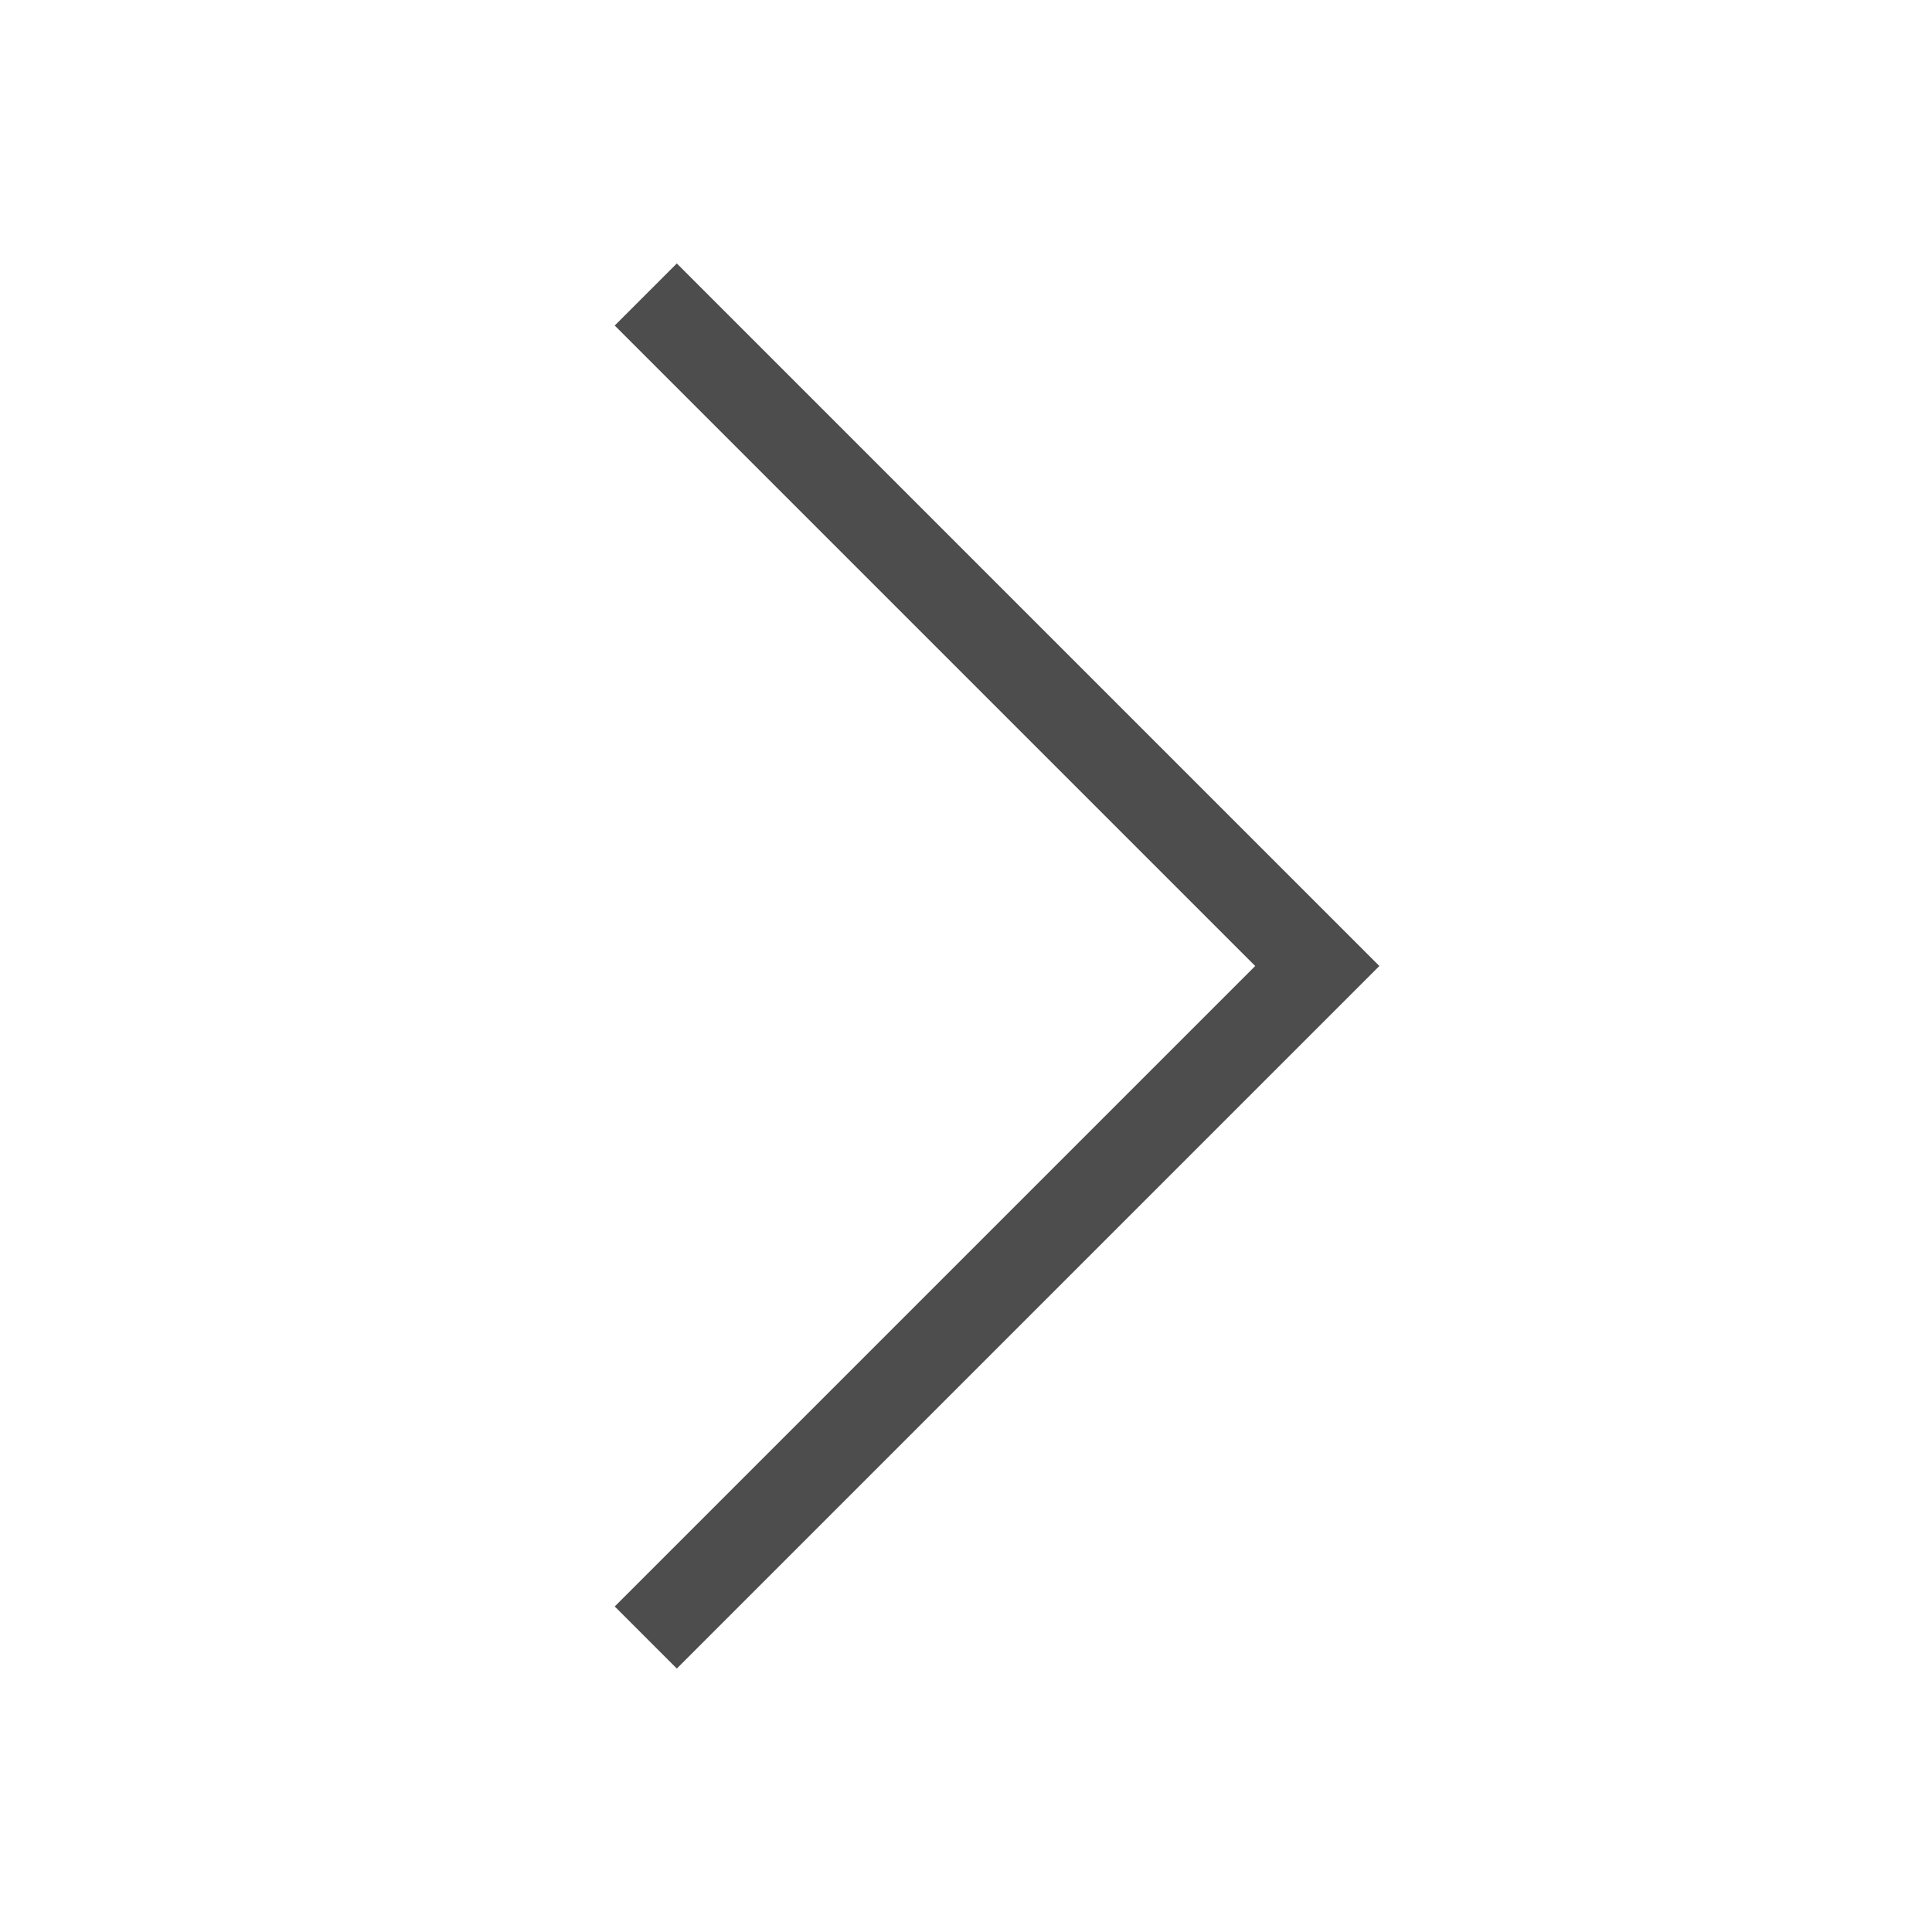
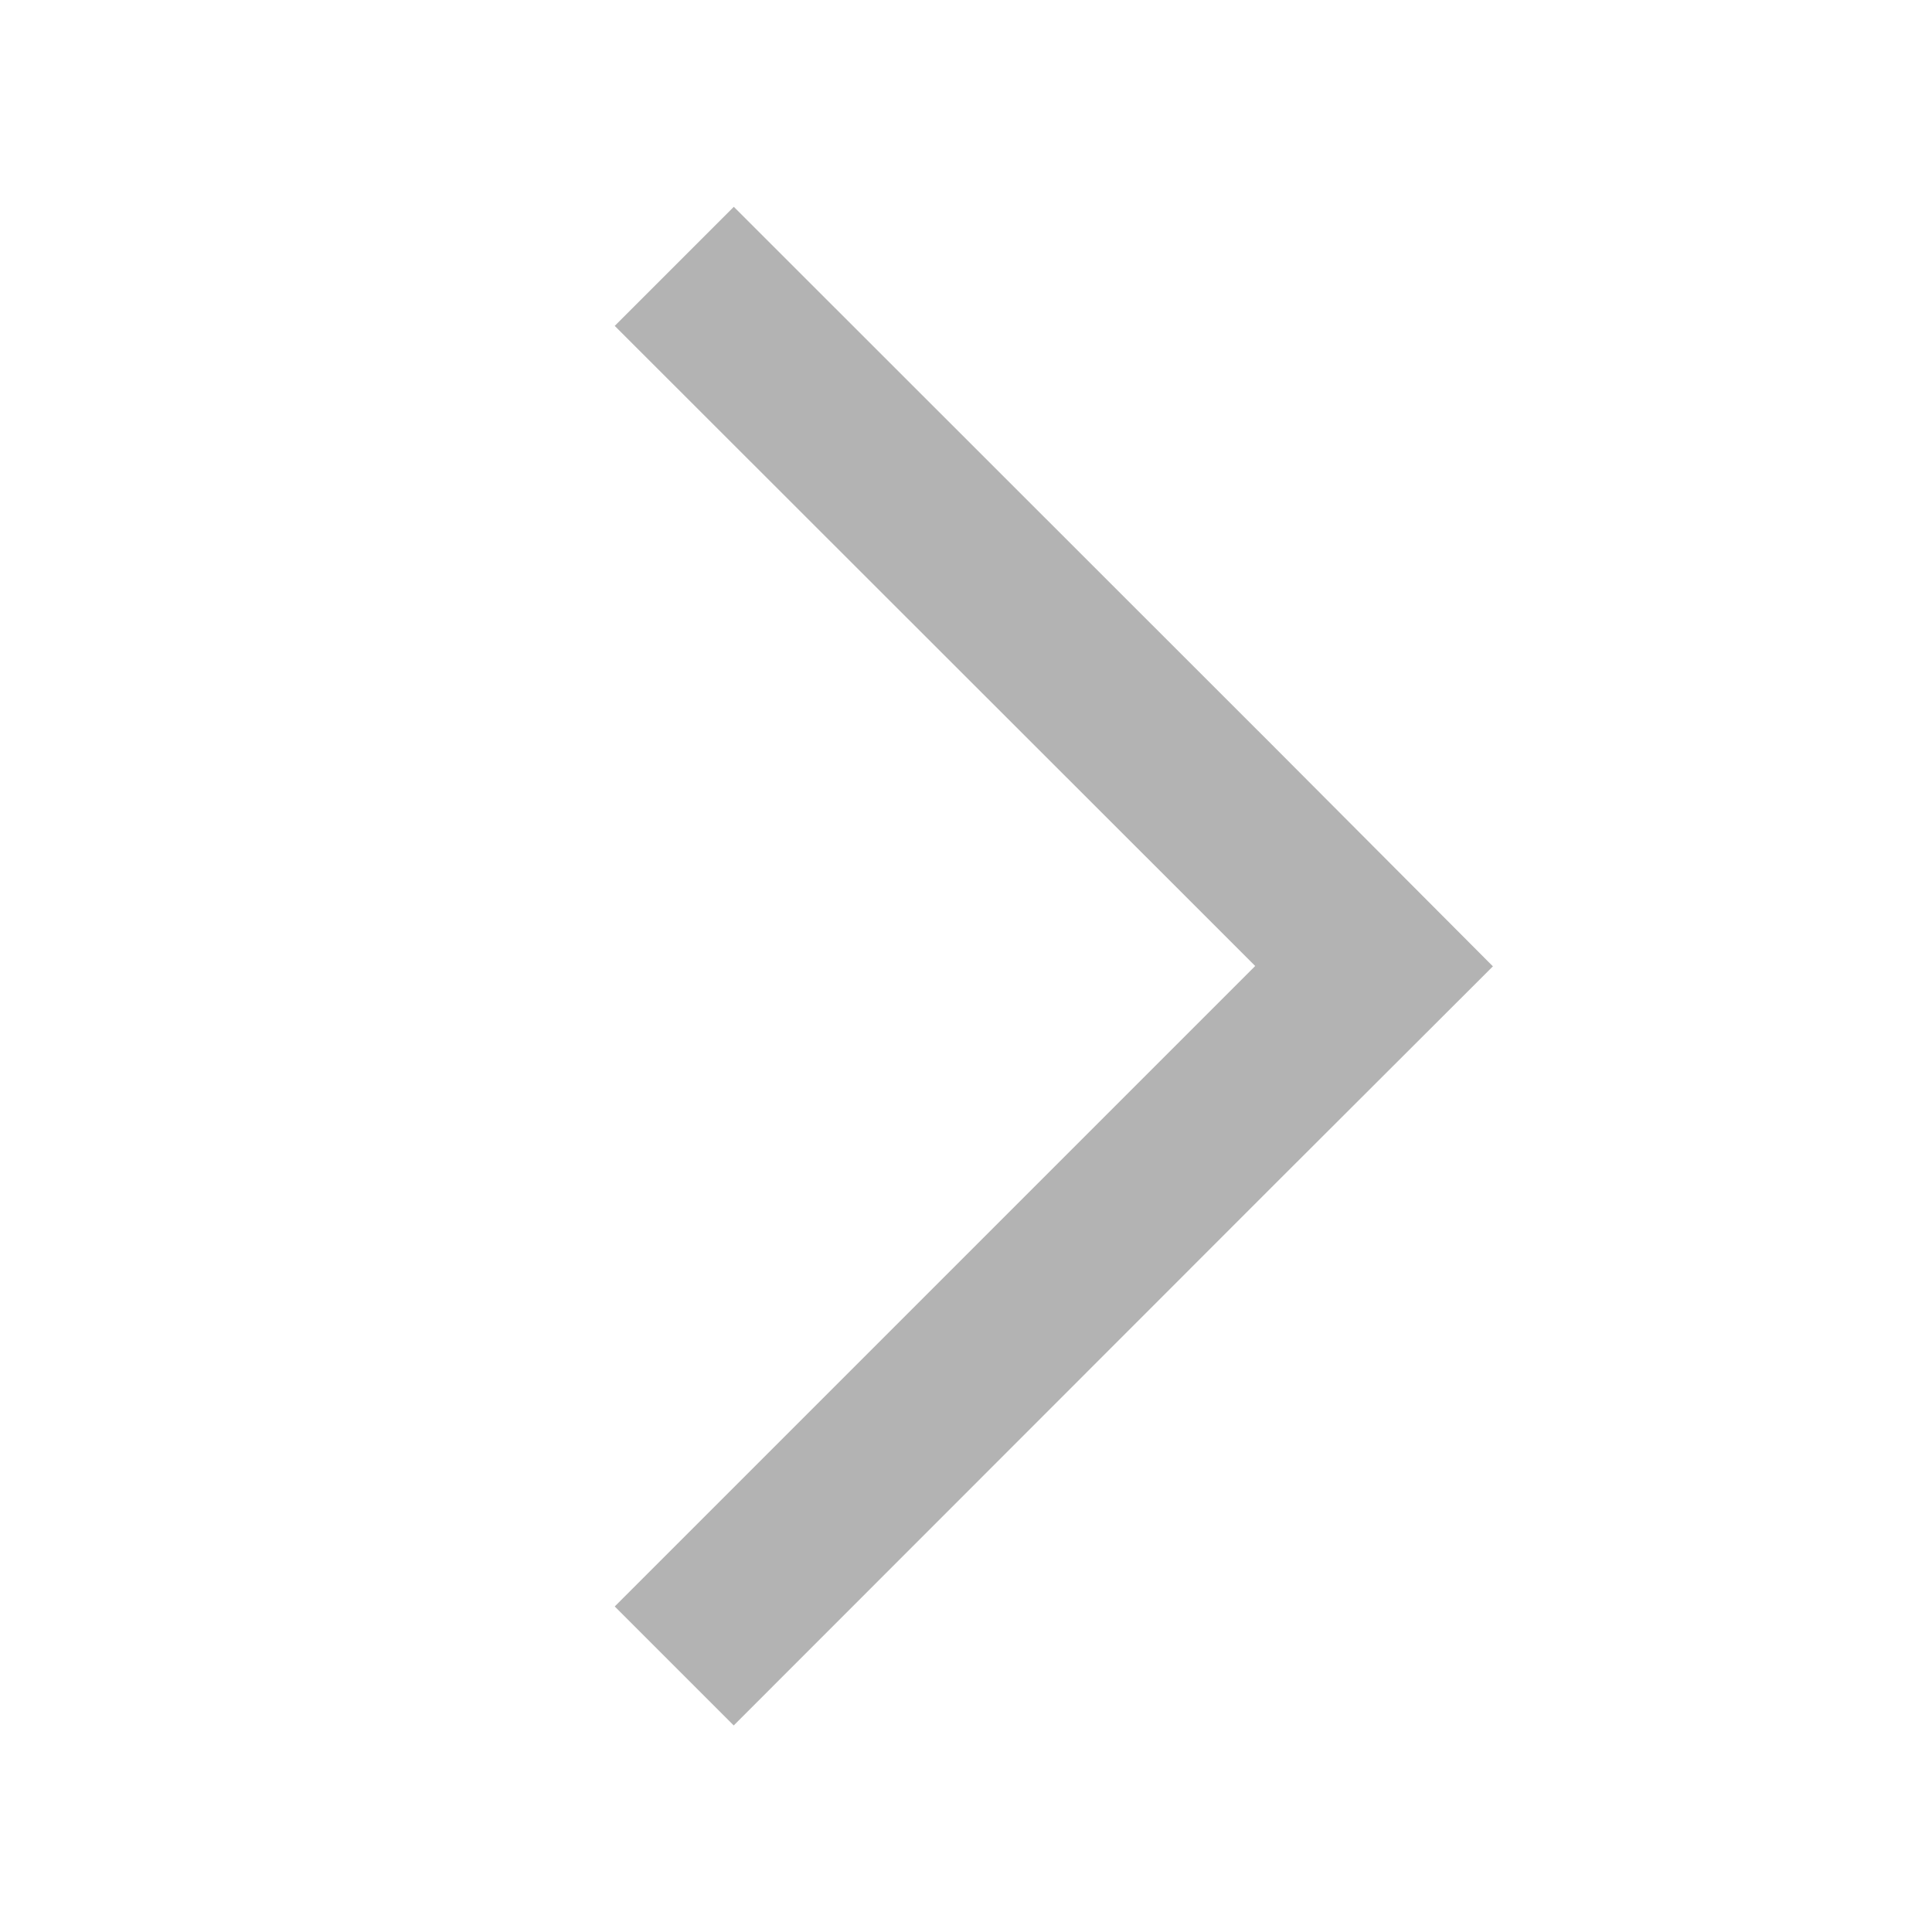
<svg xmlns="http://www.w3.org/2000/svg" width="22" height="22" id="svg2" version="1.1" viewBox="0 0 22 22">
  <defs id="defs4" />
  <g id="layer1" transform="translate(0,-1030.362)">
-     <path style="fill:#4d4d4d;fill-opacity:1;stroke:none" d="M 7.707 3 L 7 3.707 L 13.125 9.832 L 14.293 11 L 13.125 12.168 L 7 18.293 L 7.707 19 L 13.832 12.875 L 15.707 11 L 13.832 9.125 L 7.707 3 z " transform="translate(-5e-7,1030.362)" id="rect4176" />
+     <path style="fill:#b3b3b3;fill-opacity:1;stroke:none" d="M 8.356,2.355 7,3.711 13.125,9.832 14.293,11 13.125,12.168 7,18.293 8.355,19.648 14.477,13.523 17,11.004 14.484,8.48 Z" id="rect4176" transform="translate(-5e-7,1030.362)" />
  </g>
</svg>
